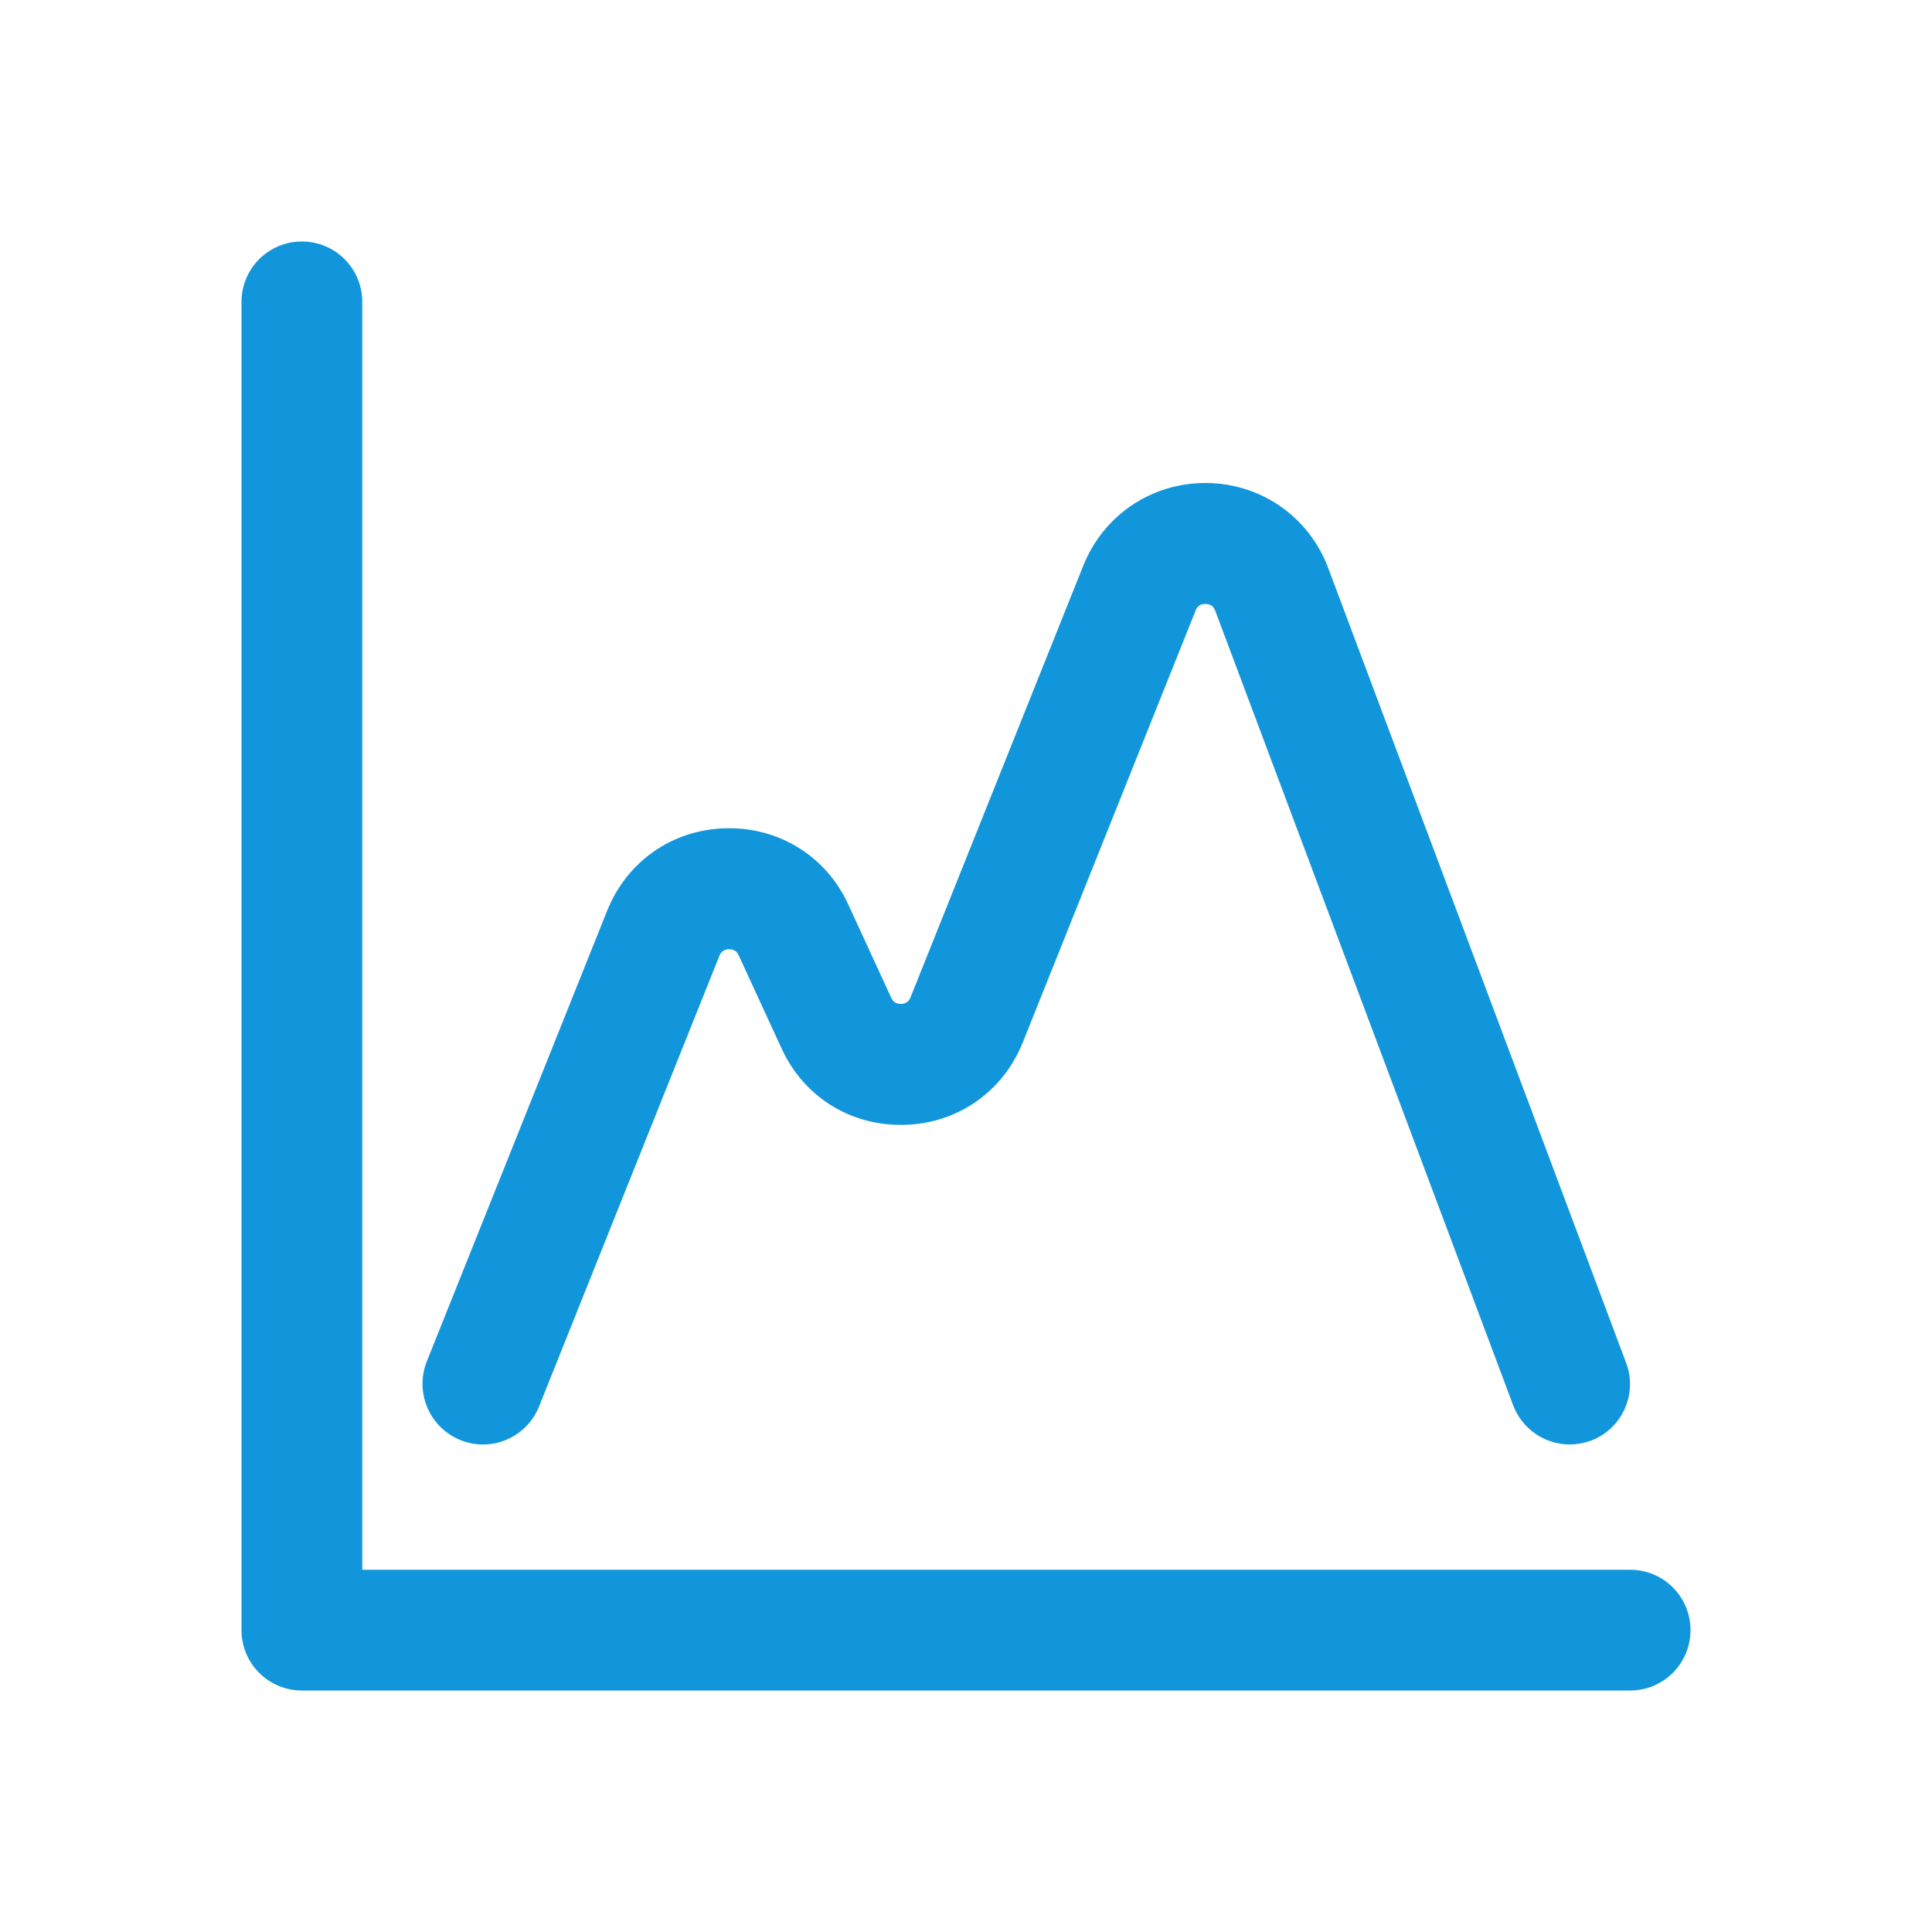
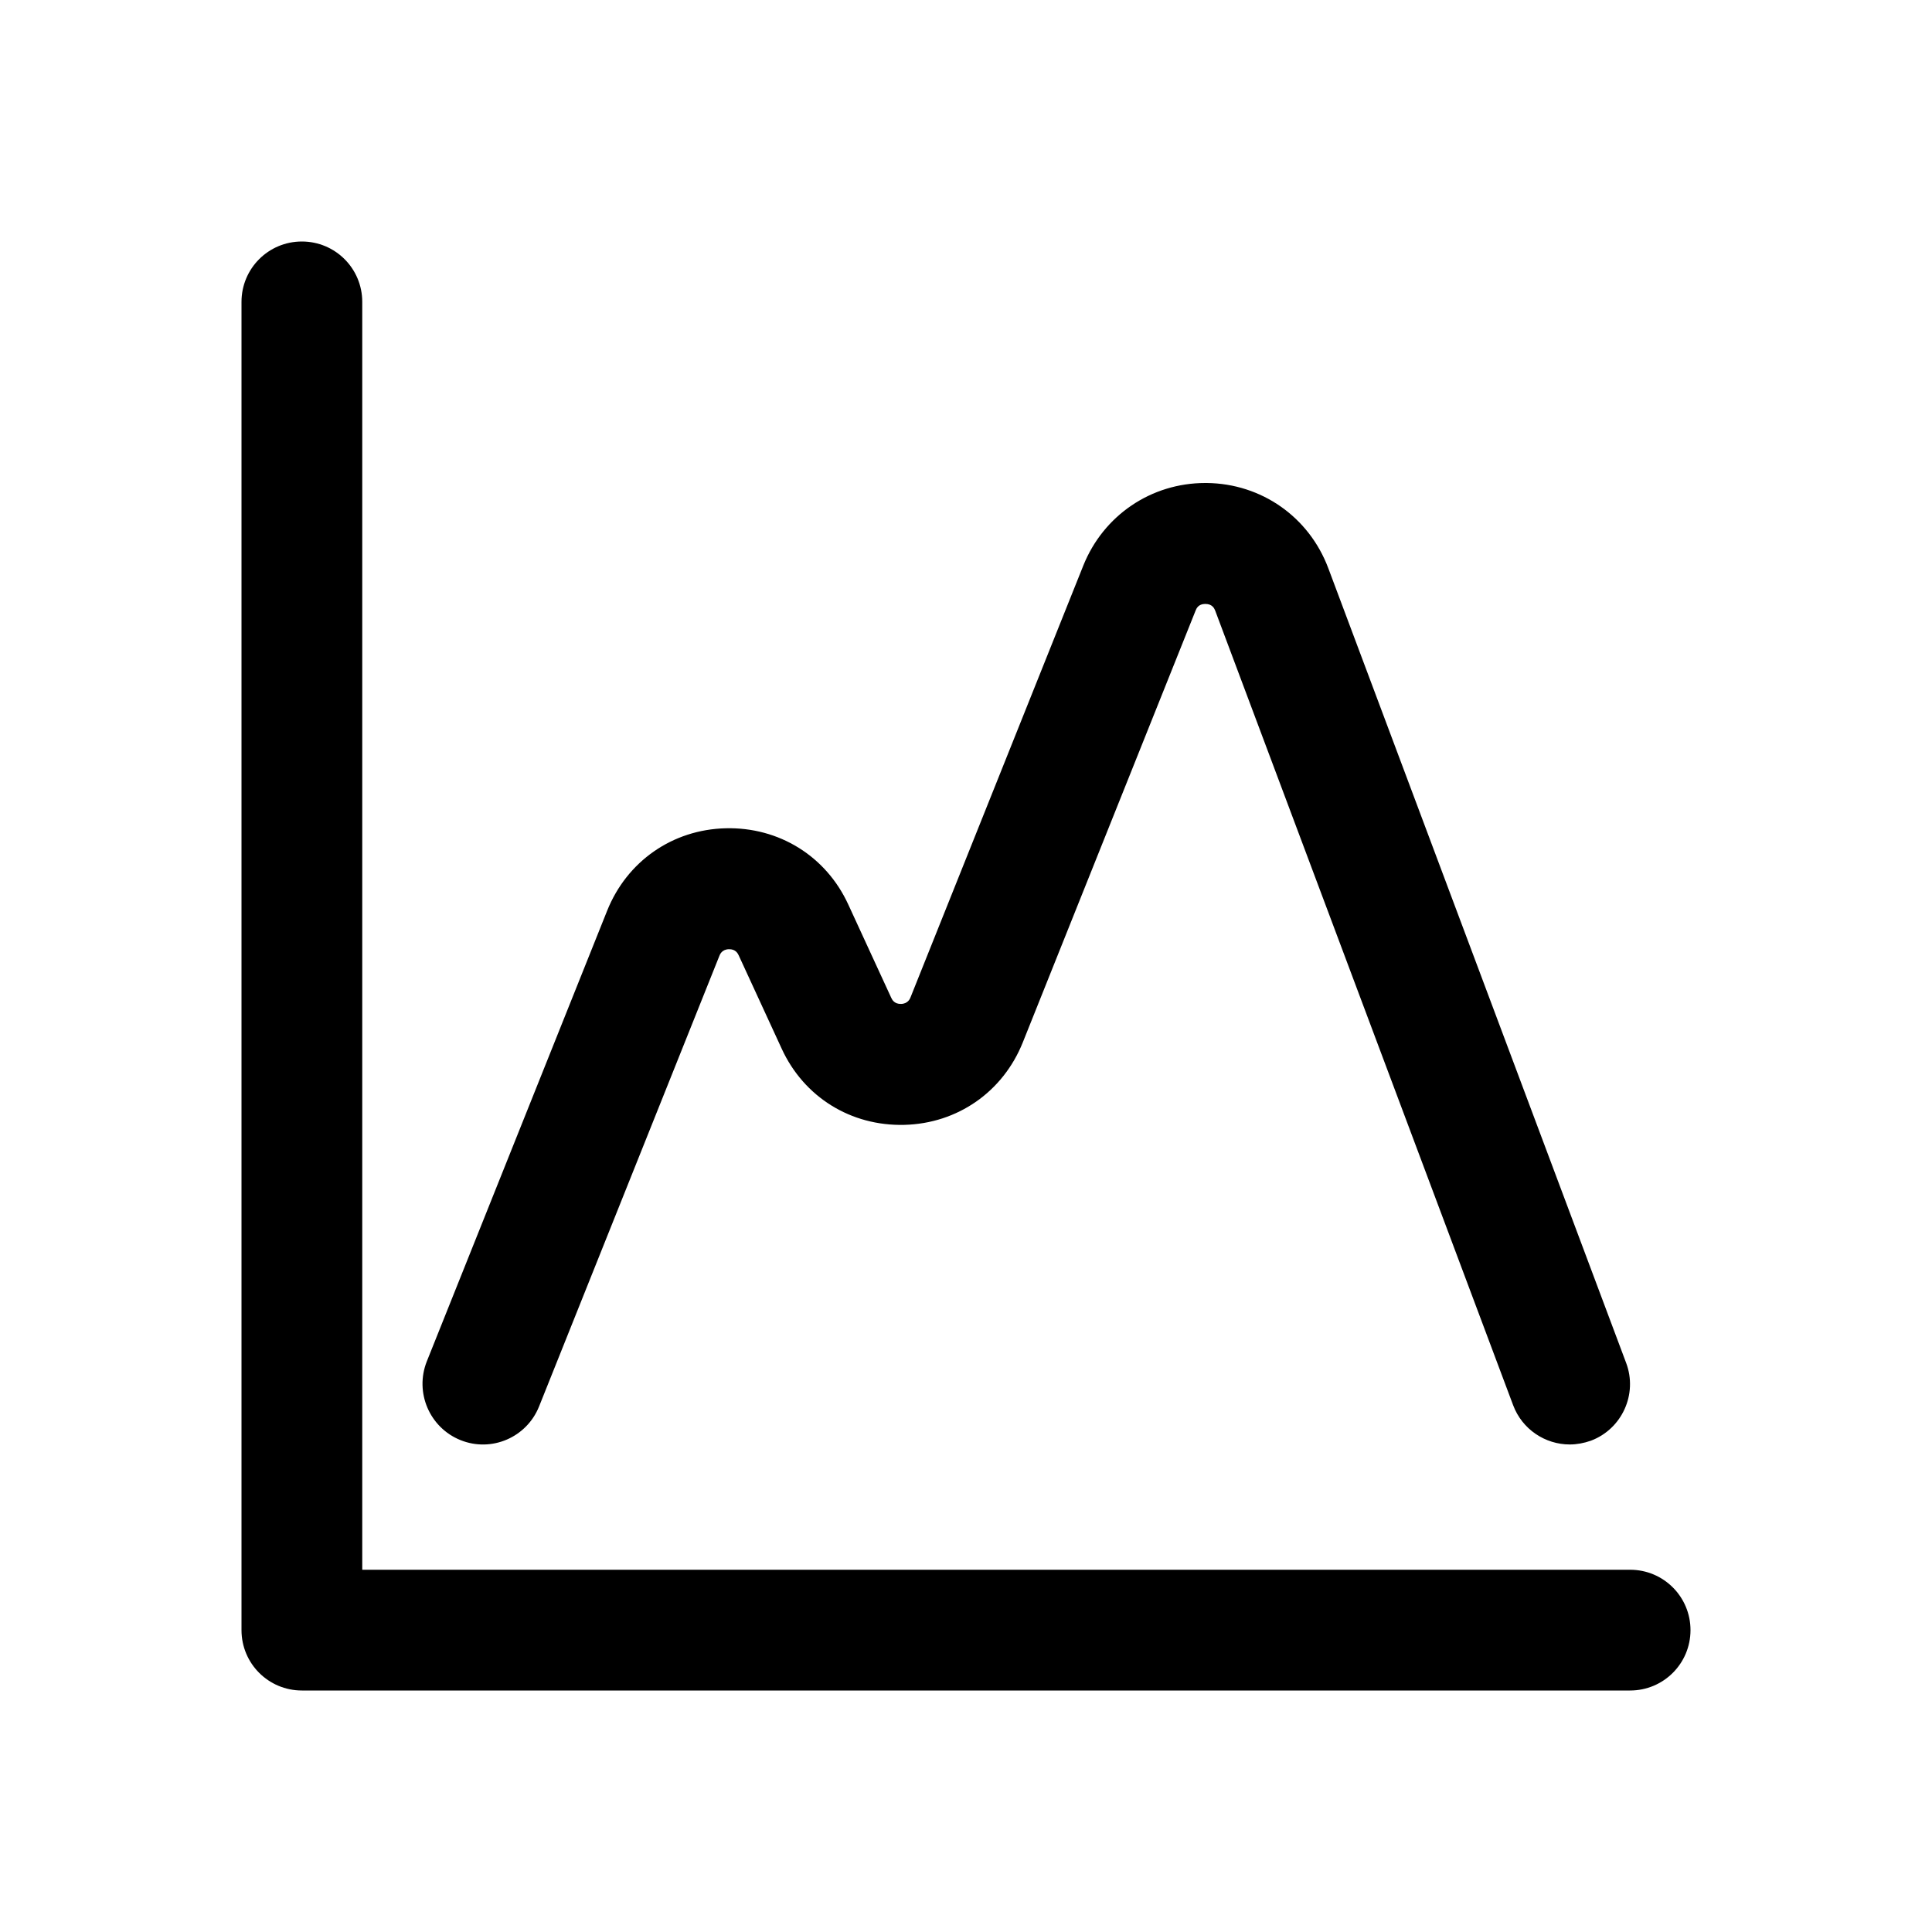
- <svg xmlns="http://www.w3.org/2000/svg" t="1597304194609" class="icon" viewBox="0 0 1024 1024" version="1.1" p-id="5454" width="200" height="200">
-   <defs>
-     <style type="text/css" />
-   </defs>
-   <path d="M864 832H192V160c0-17.7-14.3-32-32-32s-32 14.3-32 32v704c0 17.7 14.3 32 32 32h704c17.7 0 32-14.3 32-32s-14.3-32-32-32z" p-id="5455" fill="#1296db" />
-   <path d="M244.1 763.3c16.4 6.6 35-1.4 41.6-17.8l95.6-238.9c0.3-0.8 1.4-3.4 5-3.5 3.7-0.1 4.8 2.4 5.2 3.2l22.8 49.5c11.8 25.7 36.7 41.1 65 40.4 28.2-0.7 52.3-17.5 62.8-43.7l91.6-228.9c0.4-1 1.4-3.5 5.1-3.5h0.1c3.8 0 4.8 2.6 5.2 3.6L802 744.8c4.8 12.8 17 20.8 30 20.8 3.7 0 7.5-0.7 11.2-2 16.5-6.2 24.9-24.7 18.7-41.2L704 301.1c-10.2-27.1-35.4-44.8-64.4-45.1h-0.8c-28.6 0-53.9 17.1-64.6 43.7l-91.6 228.9c-0.3 0.8-1.4 3.4-5 3.5-3.7 0.1-4.8-2.4-5.2-3.2l-22.8-49.5c-11.8-25.7-36.8-41.1-65-40.4-28.2 0.7-52.3 17.5-62.8 43.7l-95.6 238.9c-6.5 16.5 1.5 35.1 17.9 41.7z" p-id="5456" fill="#1296db" />
+ <svg xmlns="http://www.w3.org/2000/svg" class="icon" width="200px" height="200.00px" viewBox="0 0 1024 1024" version="1.1">
+   <path d="M864 832H192V160c0-17.7-14.3-32-32-32s-32 14.3-32 32v704c0 17.7 14.3 32 32 32h704c17.7 0 32-14.3 32-32s-14.3-32-32-32zM244.1 763.3c16.4 6.6 35-1.4 41.6-17.8l95.6-238.9c0.3-0.8 1.4-3.4 5-3.5 3.7-0.1 4.8 2.4 5.2 3.2l22.8 49.5c11.8 25.7 36.7 41.1 65 40.4 28.2-0.7 52.3-17.5 62.8-43.7l91.6-228.9c0.4-1 1.4-3.5 5.1-3.5h0.1c3.8 0 4.8 2.6 5.2 3.6L802 744.8c4.8 12.8 17 20.8 30 20.8 3.7 0 7.5-0.7 11.2-2 16.5-6.2 24.9-24.7 18.7-41.2L704 301.1c-10.2-27.1-35.4-44.8-64.4-45.1h-0.8c-28.6 0-53.9 17.1-64.6 43.7l-91.6 228.9c-0.3 0.8-1.4 3.4-5 3.5-3.7 0.1-4.8-2.4-5.2-3.2l-22.8-49.5c-11.8-25.7-36.8-41.1-65-40.4-28.2 0.7-52.3 17.5-62.8 43.7l-95.6 238.9c-6.5 16.5 1.5 35.1 17.9 41.7z" />
</svg>
